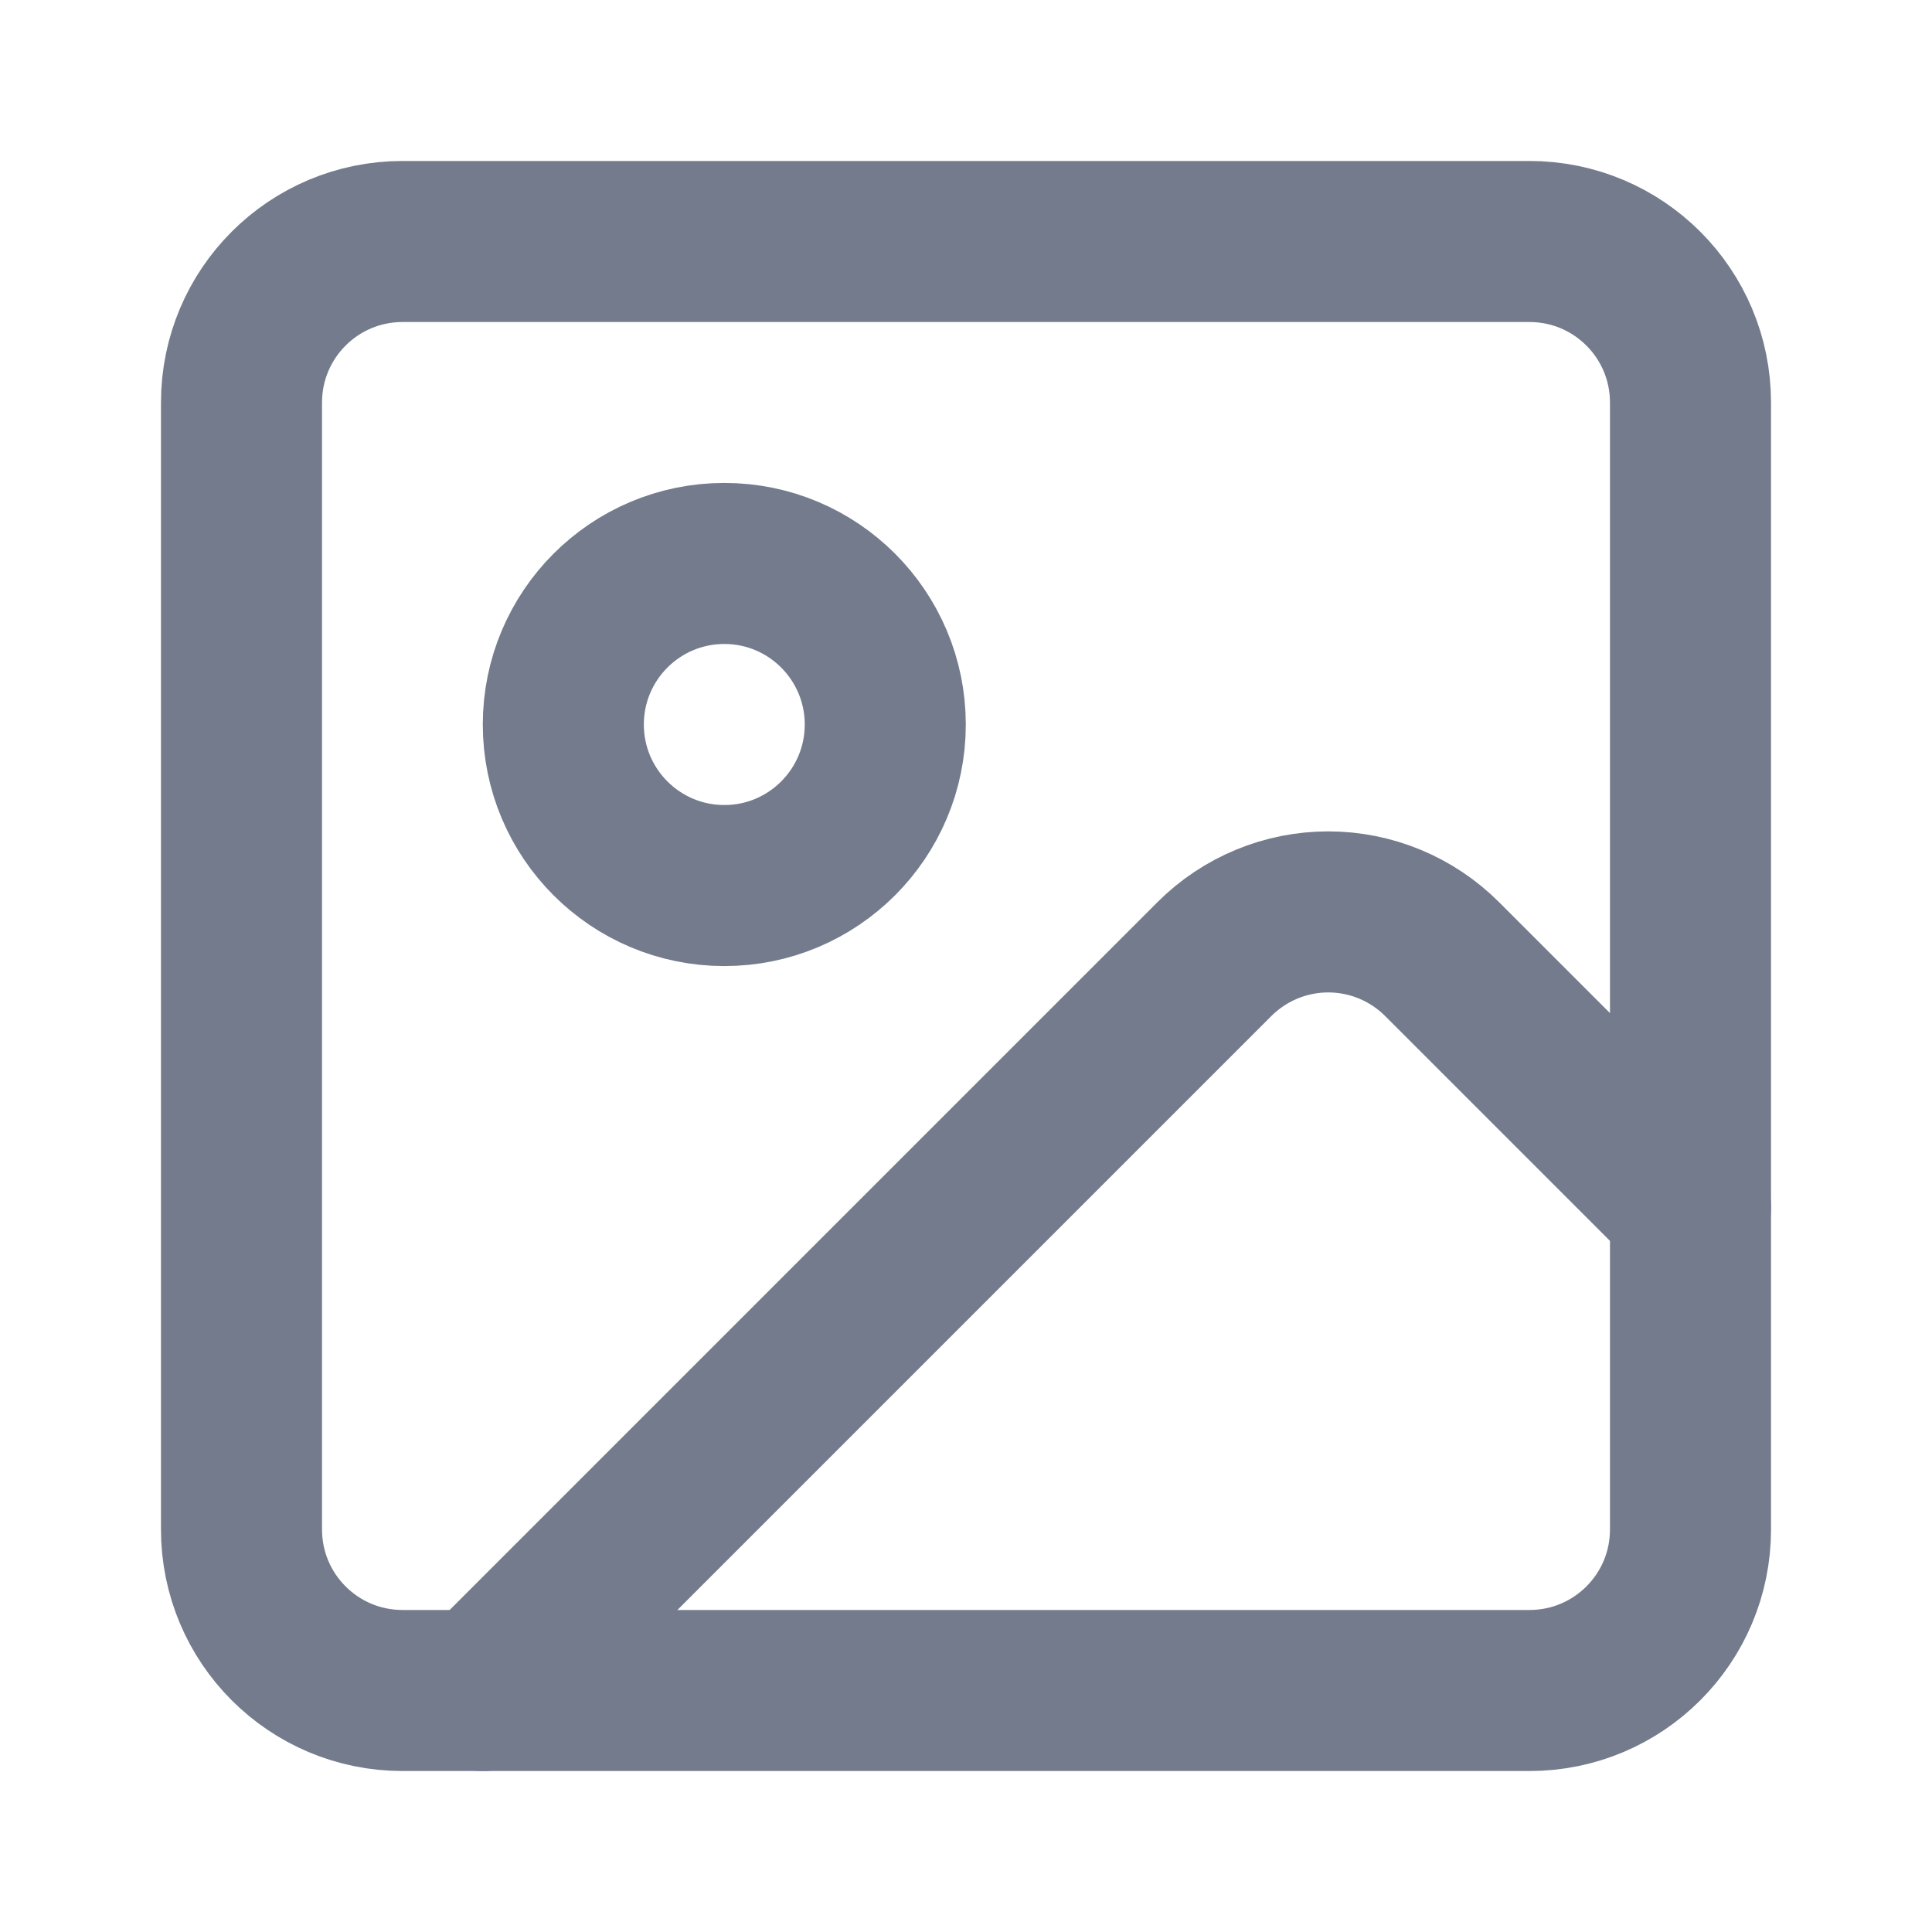
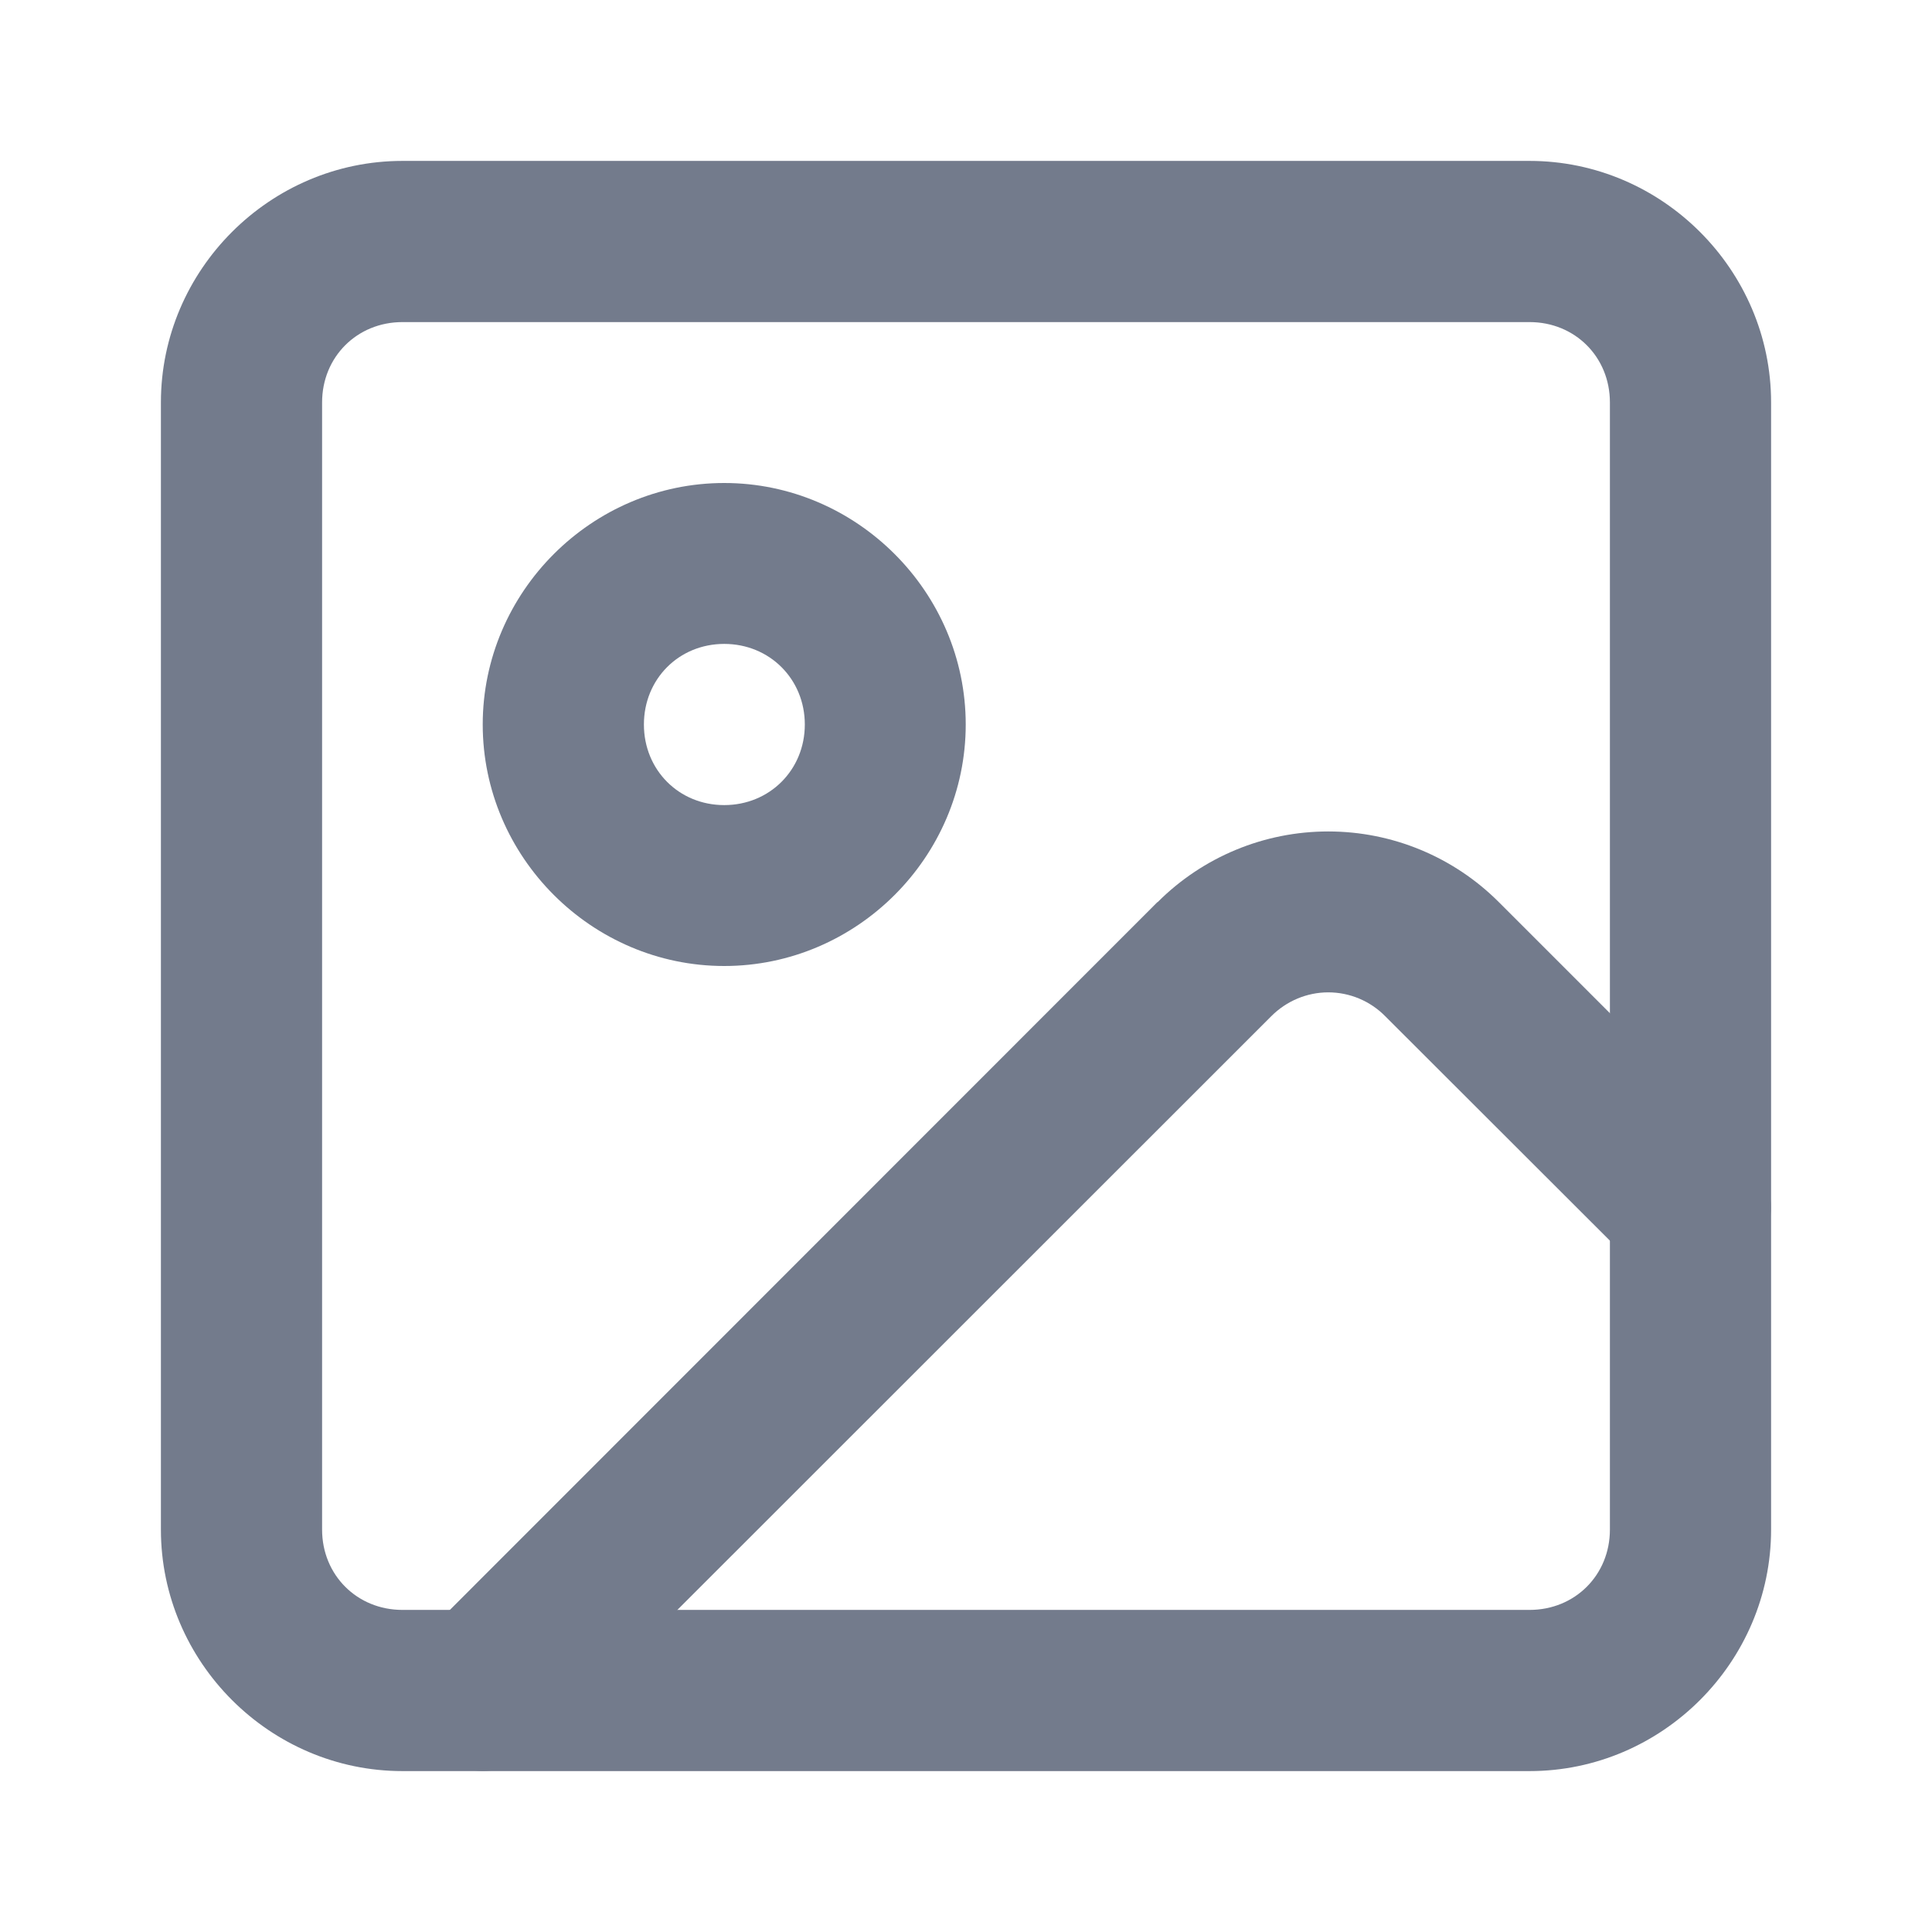
- <svg xmlns="http://www.w3.org/2000/svg" width="14" height="14" viewBox="0 0 14 14" fill="none">
-   <path d="M11.083 1.75H2.917C2.272 1.75 1.75 2.272 1.75 2.917V11.083C1.75 11.728 2.272 12.25 2.917 12.25H11.083C11.728 12.25 12.25 11.728 12.25 11.083V2.917C12.25 2.272 11.728 1.75 11.083 1.75Z" stroke="#737B8C" stroke-width="1.167" stroke-linecap="round" stroke-linejoin="round" />
-   <path d="M5.249 6.417C5.893 6.417 6.415 5.894 6.415 5.25C6.415 4.606 5.893 4.083 5.249 4.083C4.604 4.083 4.082 4.606 4.082 5.25C4.082 5.894 4.604 6.417 5.249 6.417Z" stroke="#737B8C" stroke-width="1.167" stroke-linecap="round" stroke-linejoin="round" />
-   <path d="M12.25 8.75L10.45 6.95C10.231 6.731 9.934 6.608 9.625 6.608C9.316 6.608 9.019 6.731 8.8 6.95L3.5 12.25" stroke="#737B8C" stroke-width="1.167" stroke-linecap="round" stroke-linejoin="round" />
+ <svg xmlns="http://www.w3.org/2000/svg" width="14" height="14" viewBox="0 0 14 14" fill="none" version="1.1" id="svg3">
+   <defs id="defs3" />
+   <path style="baseline-shift:baseline;display:inline;overflow:visible;vector-effect:none;fill:#737b8c;stroke-linecap:round;stroke-linejoin:round;enable-background:accumulate;stop-color:#000000;stop-opacity:1;opacity:1" d="m 2.916,1.166 c -0.96,0 -1.75,0.79 -1.75,1.75 v 8.168 c 0,0.96 0.79,1.75 1.75,1.75 h 8.168 c 0.96,0 1.75,-0.79 1.75,-1.75 V 2.916 c 0,-0.96 -0.79,-1.75 -1.75,-1.75 z m 0,1.168 h 8.168 c 0.329,0 0.582,0.253 0.582,0.582 v 8.168 c 0,0.329 -0.253,0.582 -0.582,0.582 H 2.916 c -0.329,0 -0.582,-0.253 -0.582,-0.582 V 2.916 c 0,-0.329 0.253,-0.582 0.582,-0.582 z" id="path1" />
+   <path style="baseline-shift:baseline;display:inline;overflow:visible;vector-effect:none;fill:#737b8c;stroke-linecap:round;stroke-linejoin:round;enable-background:accumulate;stop-color:#000000;stop-opacity:1;opacity:1" d="m 5.248,3.5 c -0.96,0 -1.75,0.79 -1.75,1.75 0,0.96 0.79,1.75 1.75,1.75 0.96,0 1.75,-0.79 1.75,-1.75 0,-0.96 -0.79,-1.75 -1.75,-1.75 z m 0,1.166 c 0.329,0 0.584,0.255 0.584,0.584 0,0.329 -0.255,0.584 -0.584,0.584 -0.329,0 -0.582,-0.255 -0.582,-0.584 0,-0.329 0.253,-0.584 0.582,-0.584 z" id="path2" />
+   <path style="baseline-shift:baseline;display:inline;overflow:visible;vector-effect:none;fill:#737b8c;stroke-linecap:round;stroke-linejoin:round;enable-background:accumulate;stop-color:#000000;stop-opacity:1;opacity:1" d="m 9.625,6.025 c -0.464,0 -0.908,0.184 -1.236,0.512 a 0.583,0.583 0 0 0 -0.002,0 L 3.088,11.838 a 0.583,0.583 0 0 0 0,0.824 0.583,0.583 0 0 0 0.824,0 L 9.213,7.363 C 9.322,7.254 9.47,7.191 9.625,7.191 c 0.155,0 0.303,0.062 0.412,0.172 l 1.801,1.799 a 0.583,0.583 0 0 0 0.824,0 0.583,0.583 0 0 0 0,-0.824 L 10.861,6.537 C 10.533,6.209 10.089,6.025 9.625,6.025 Z" id="path3" />
</svg>
